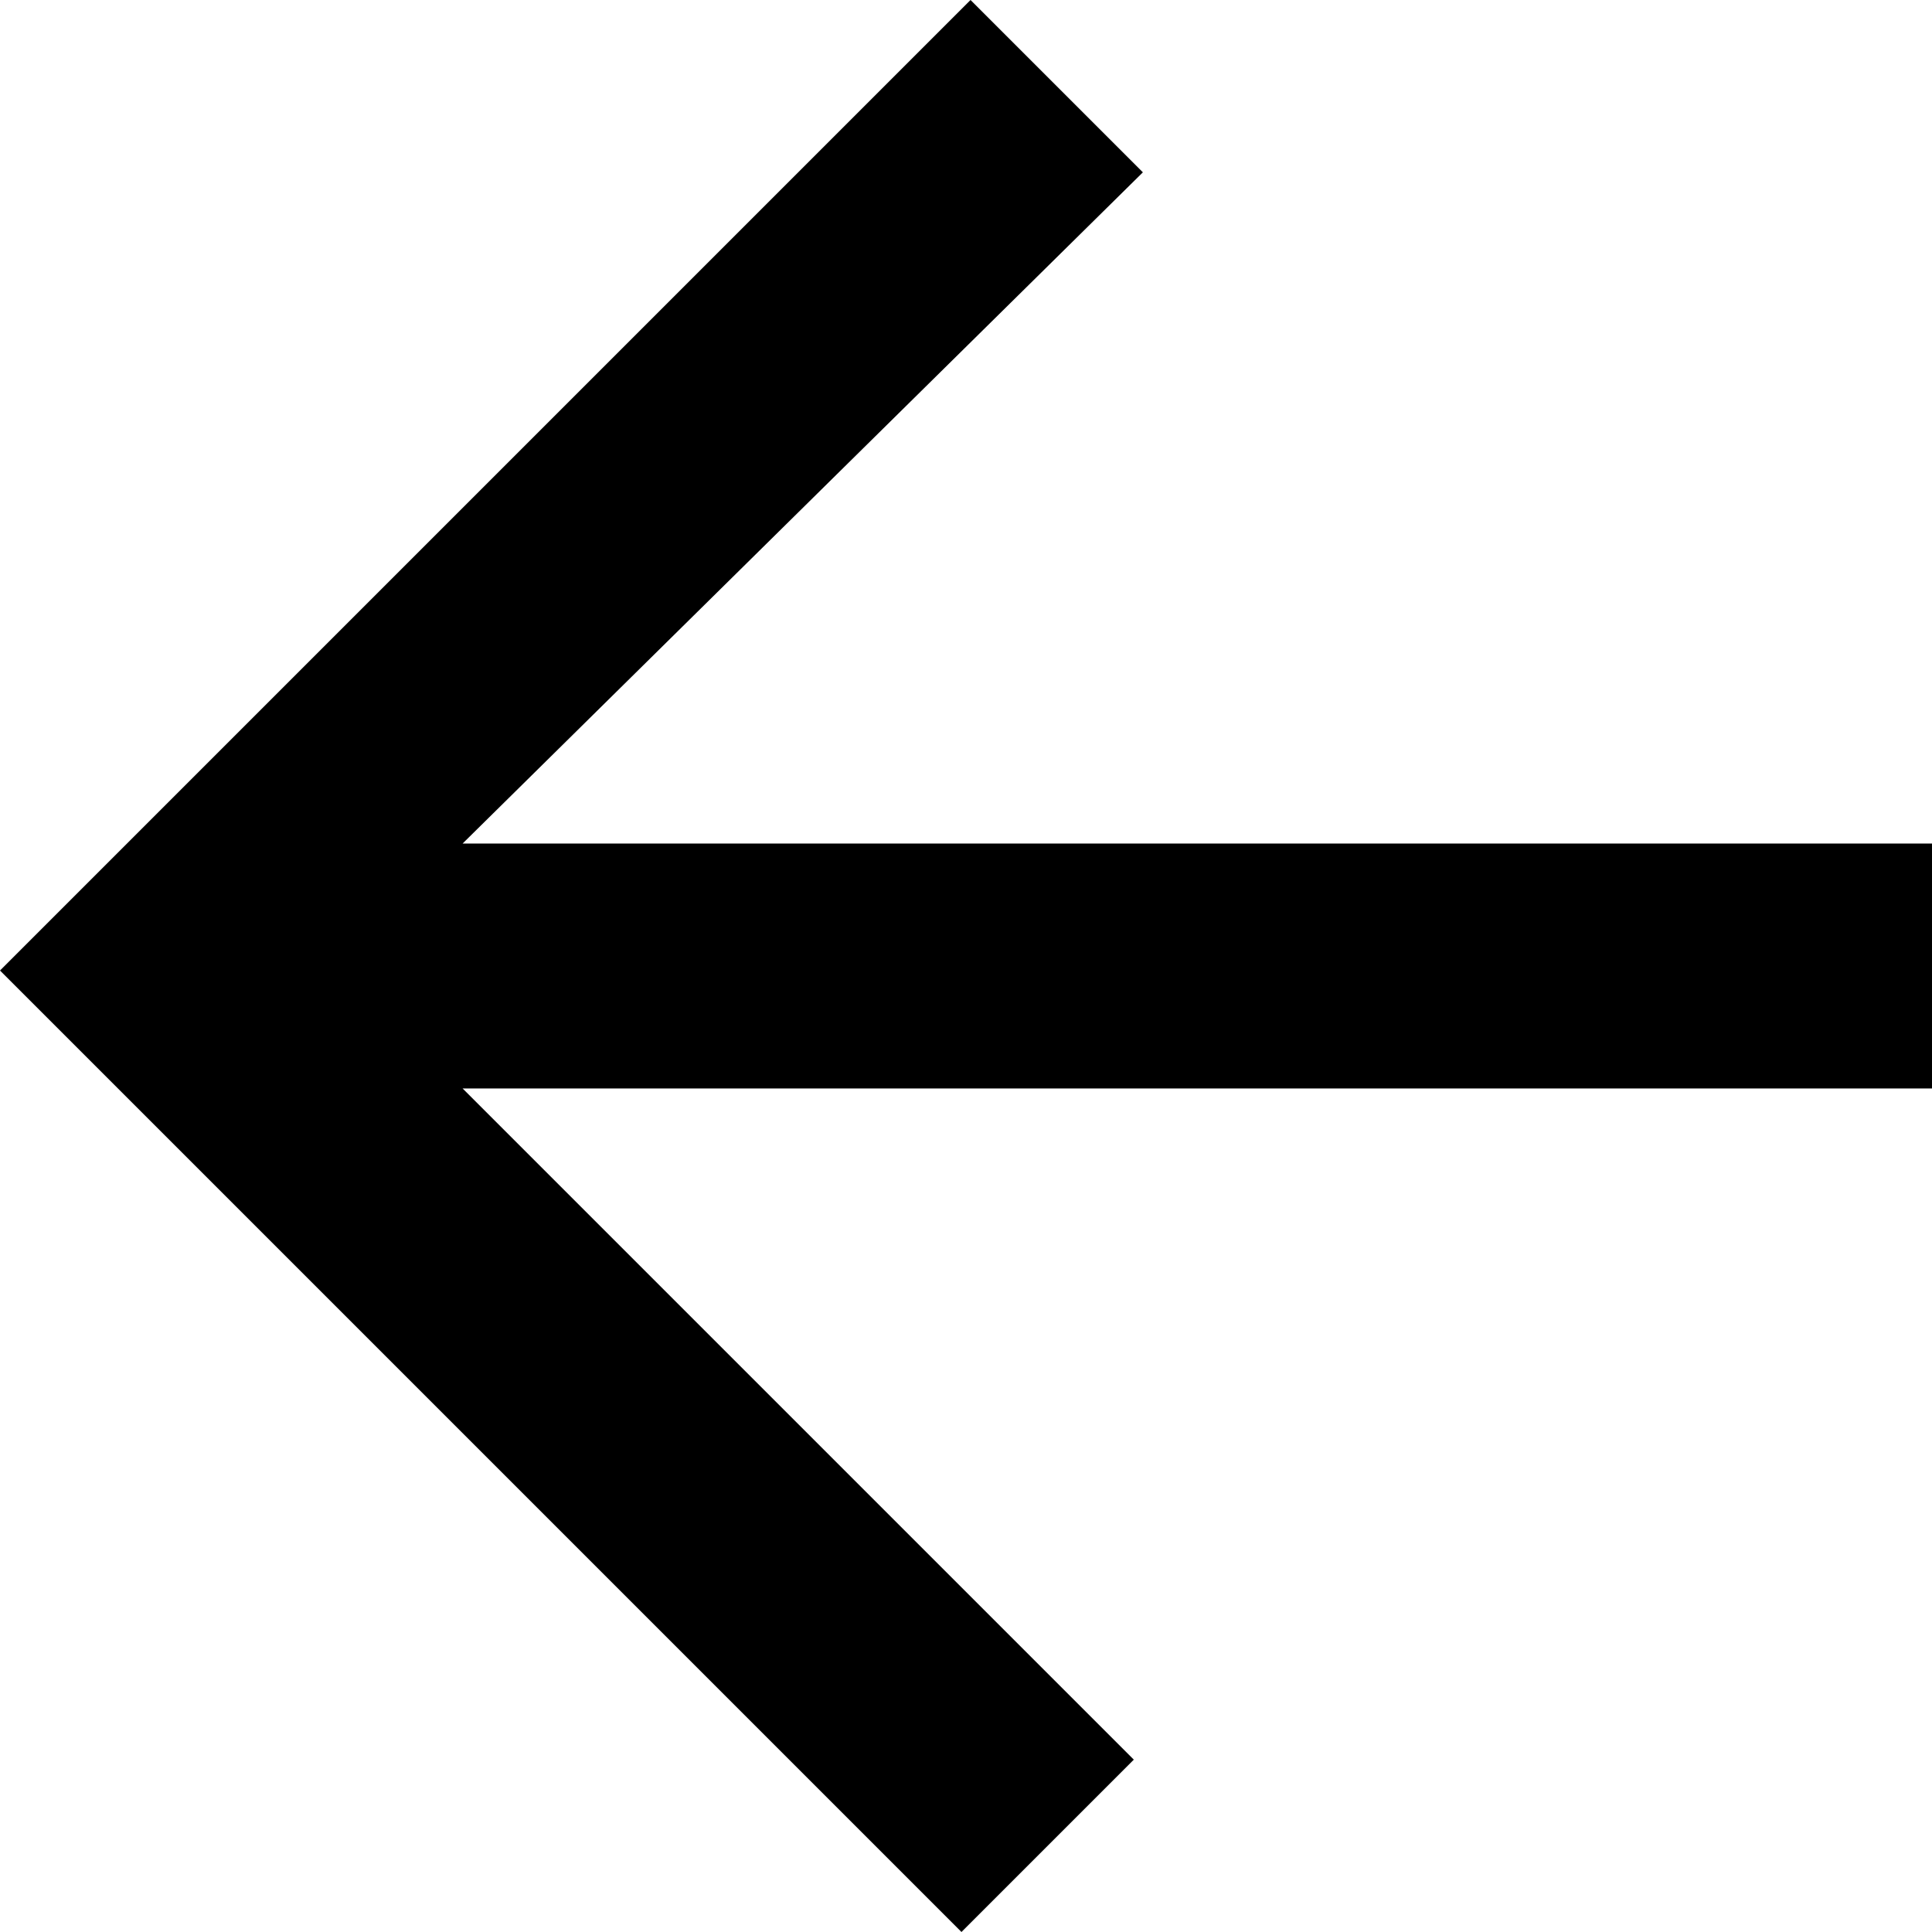
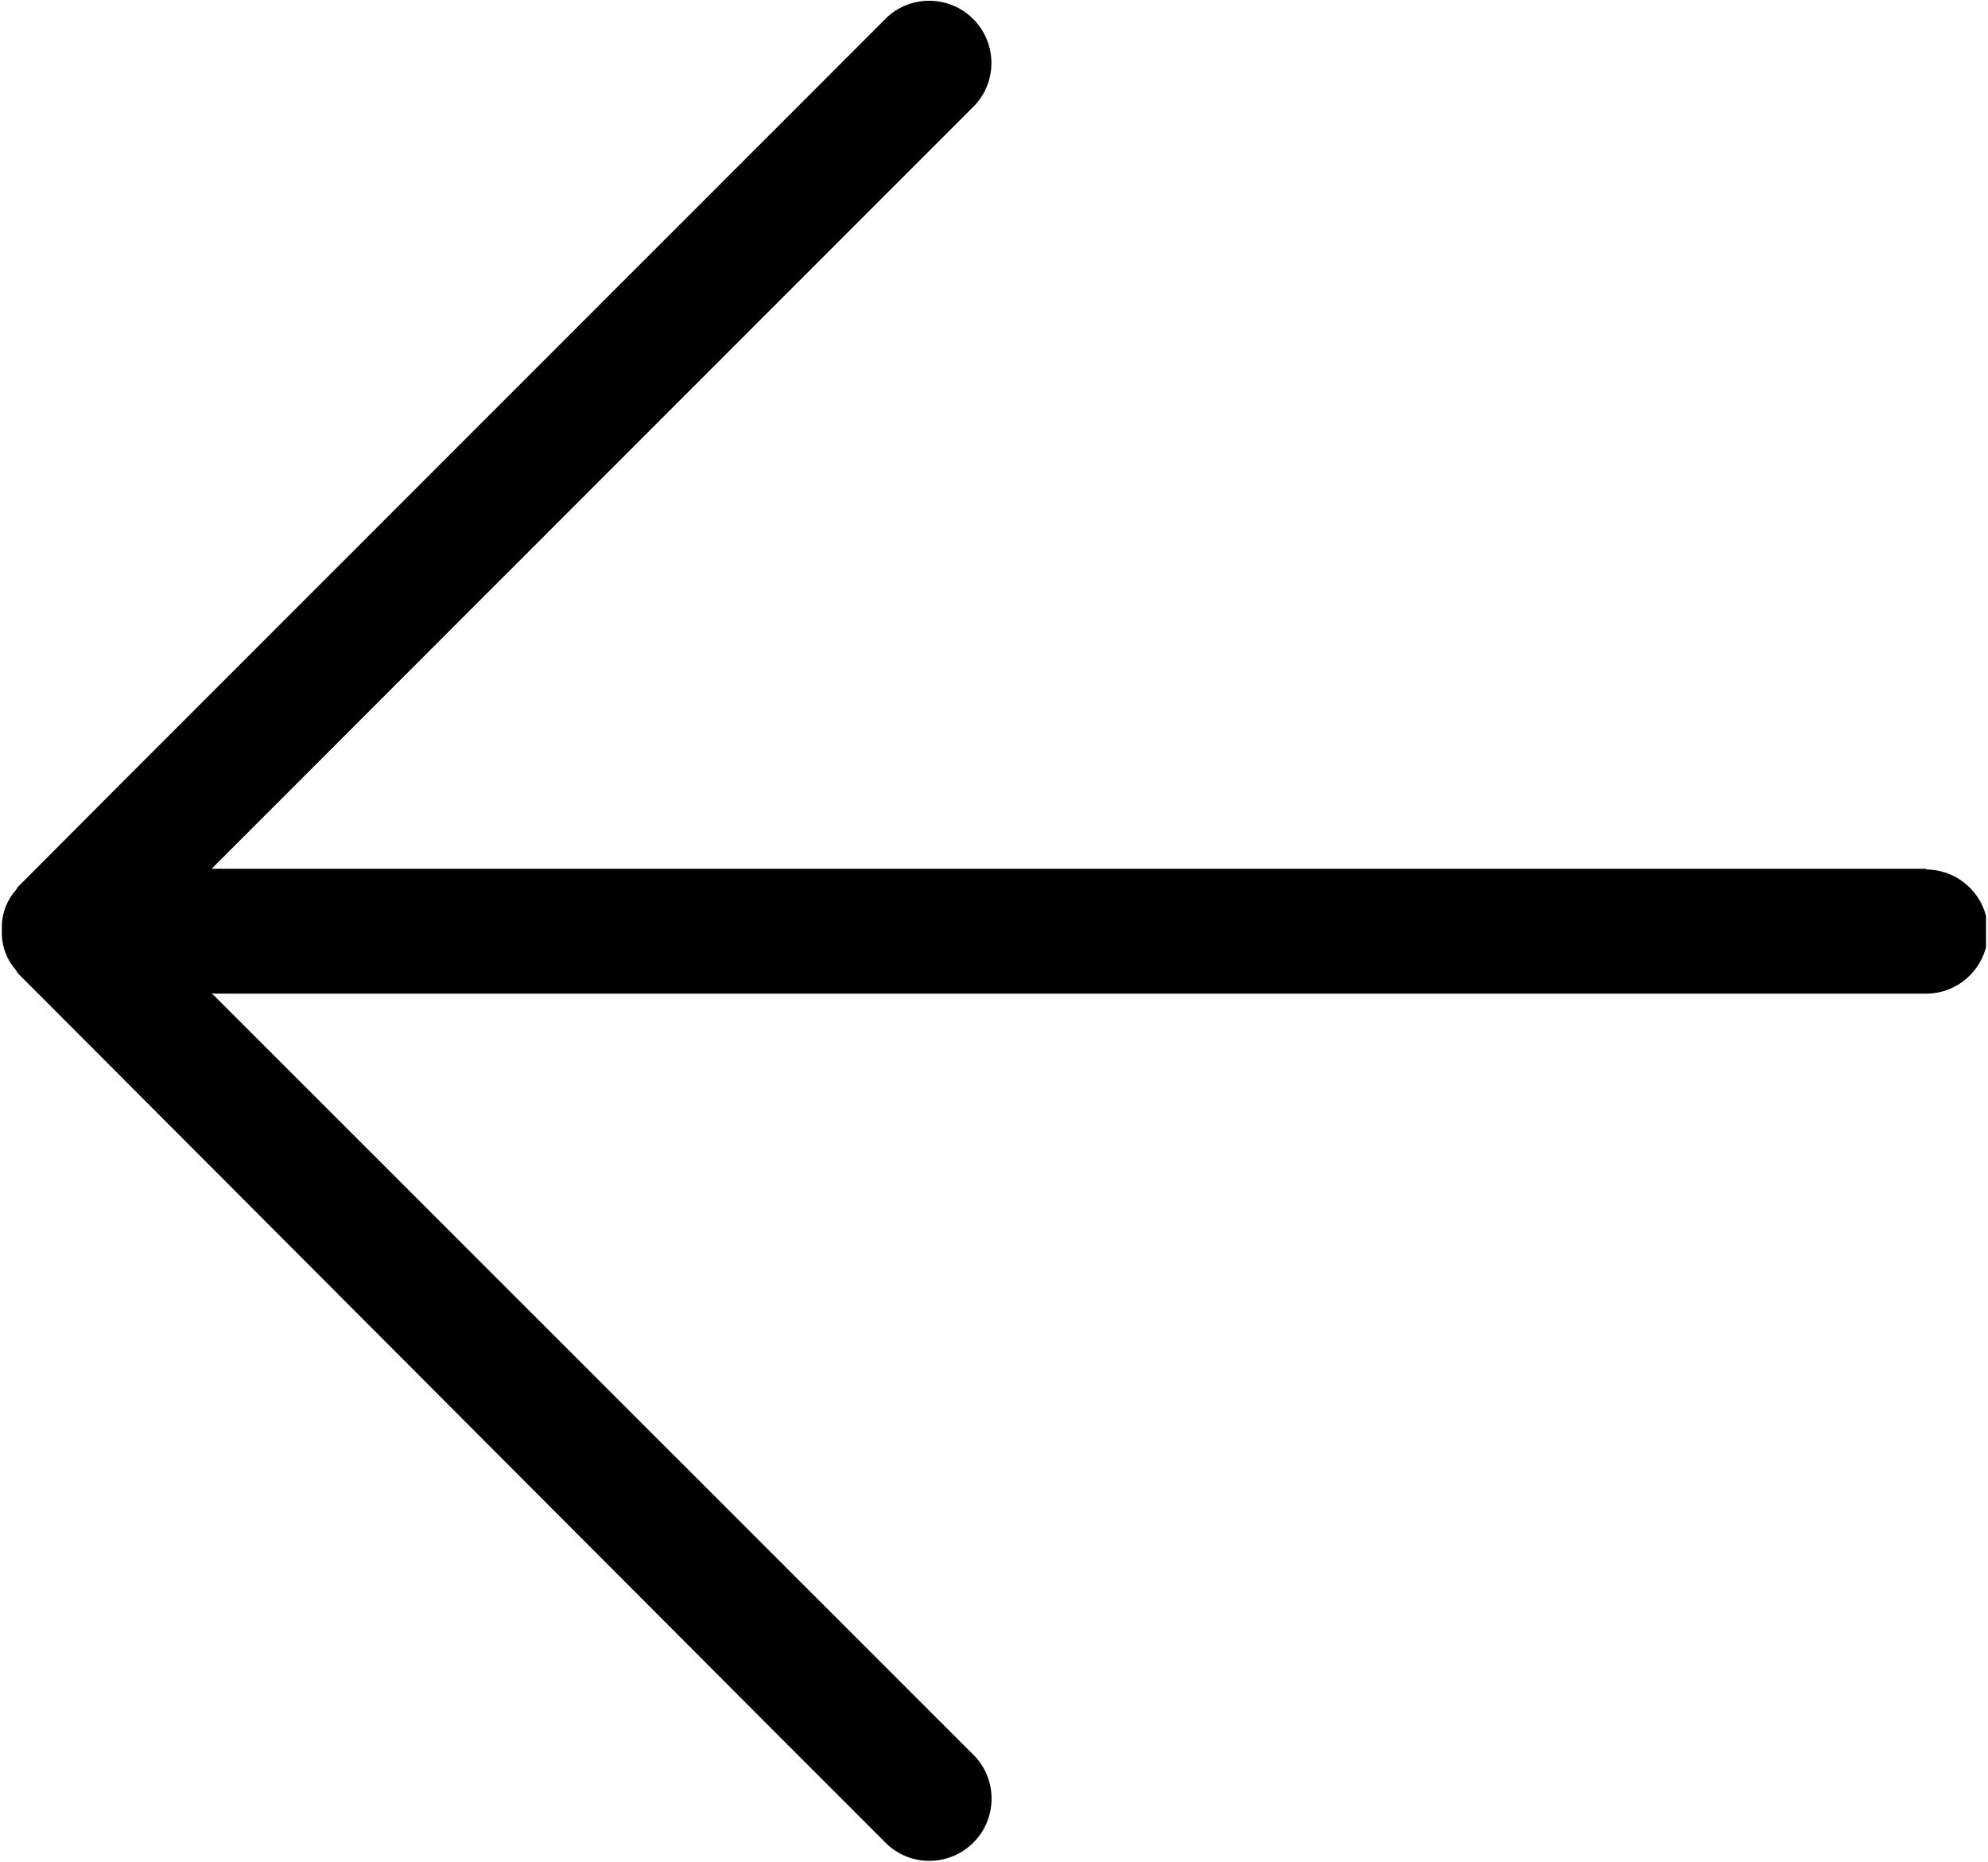
- <svg xmlns="http://www.w3.org/2000/svg" version="1.1" id="Capa_1" x="0px" y="0px" viewBox="0 0 21.3 21.3" style="enable-background:new 0 0 21.3 21.3;" xml:space="preserve">
-   <path d="M21.3,9.3V12H5.1l7.4,7.4l-1.9,1.9L0,10.7L10.7,0l1.9,1.9L5.1,9.3H21.3z" />
+ <svg xmlns="http://www.w3.org/2000/svg" viewBox="0 0 141.86 132.82">
+   <defs>
+     <style>.cls-1{fill:none;}.cls-2{clip-path:url(#clip-path);}</style>
+     <clipPath id="clip-path" transform="translate(-0.01 -0.11)">
+       <rect class="cls-1" width="141.73" height="133.03" />
+     </clipPath>
+   </defs>
+   <g id="Capa_2" data-name="Capa 2">
+     <g id="Layer_1" data-name="Layer 1">
+       <g class="cls-2">
+         <g id="Group_3" data-name="Group 3">
+           <path id="Fill_1" data-name="Fill 1" d="M137.44,62.09H15.11L61.89,15.3l7.73-7.73A4.44,4.44,0,0,0,63.35,1.3L9,55.65,1.28,63.39a.05.05,0,0,1,0,0s-.09.15-.14.22a4,4,0,0,0-1,2.49c0,.12,0,.25,0,.37s0,.24,0,.37a4,4,0,0,0,1,2.47c.06.08.09.17.16.25s0,0,0,0L55.63,124l7.73,7.73a4.44,4.44,0,0,0,6.27-6.27L15.27,71.12,15.11,71H137.44a4.43,4.43,0,1,0,0-8.86" transform="translate(-0.01 -0.11)" />
+         </g>
+       </g>
+     </g>
+   </g>
</svg>
